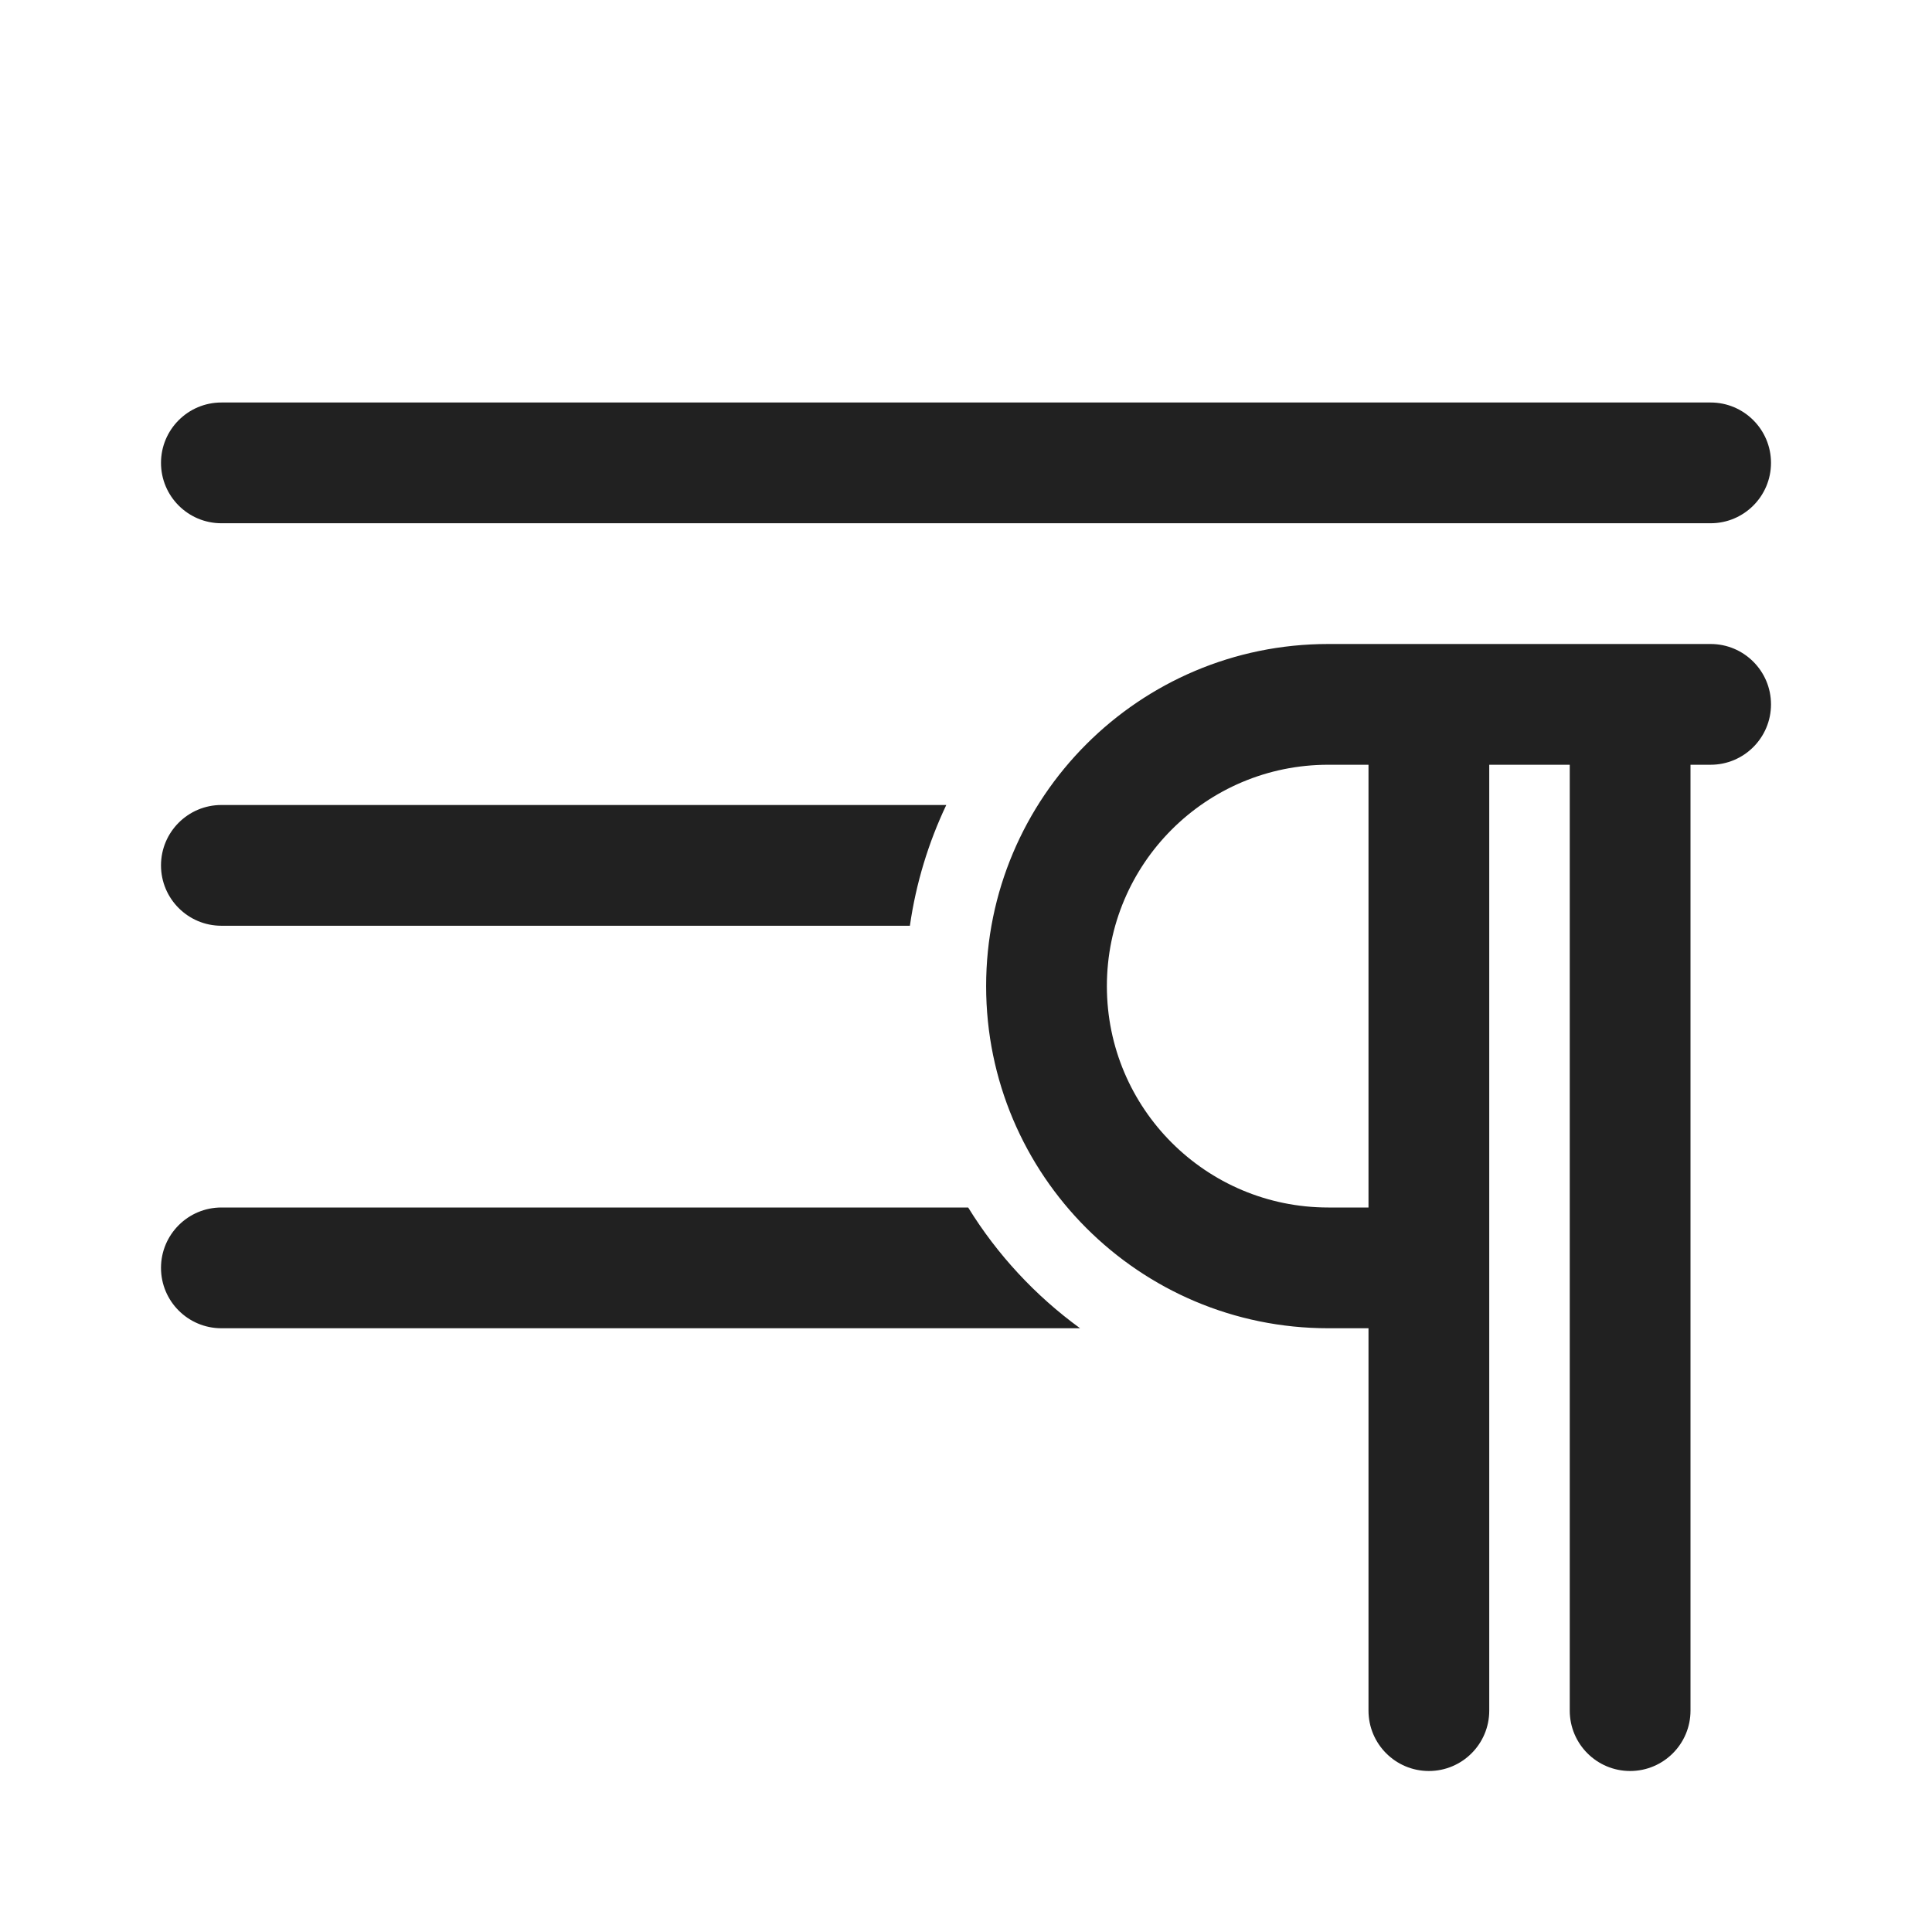
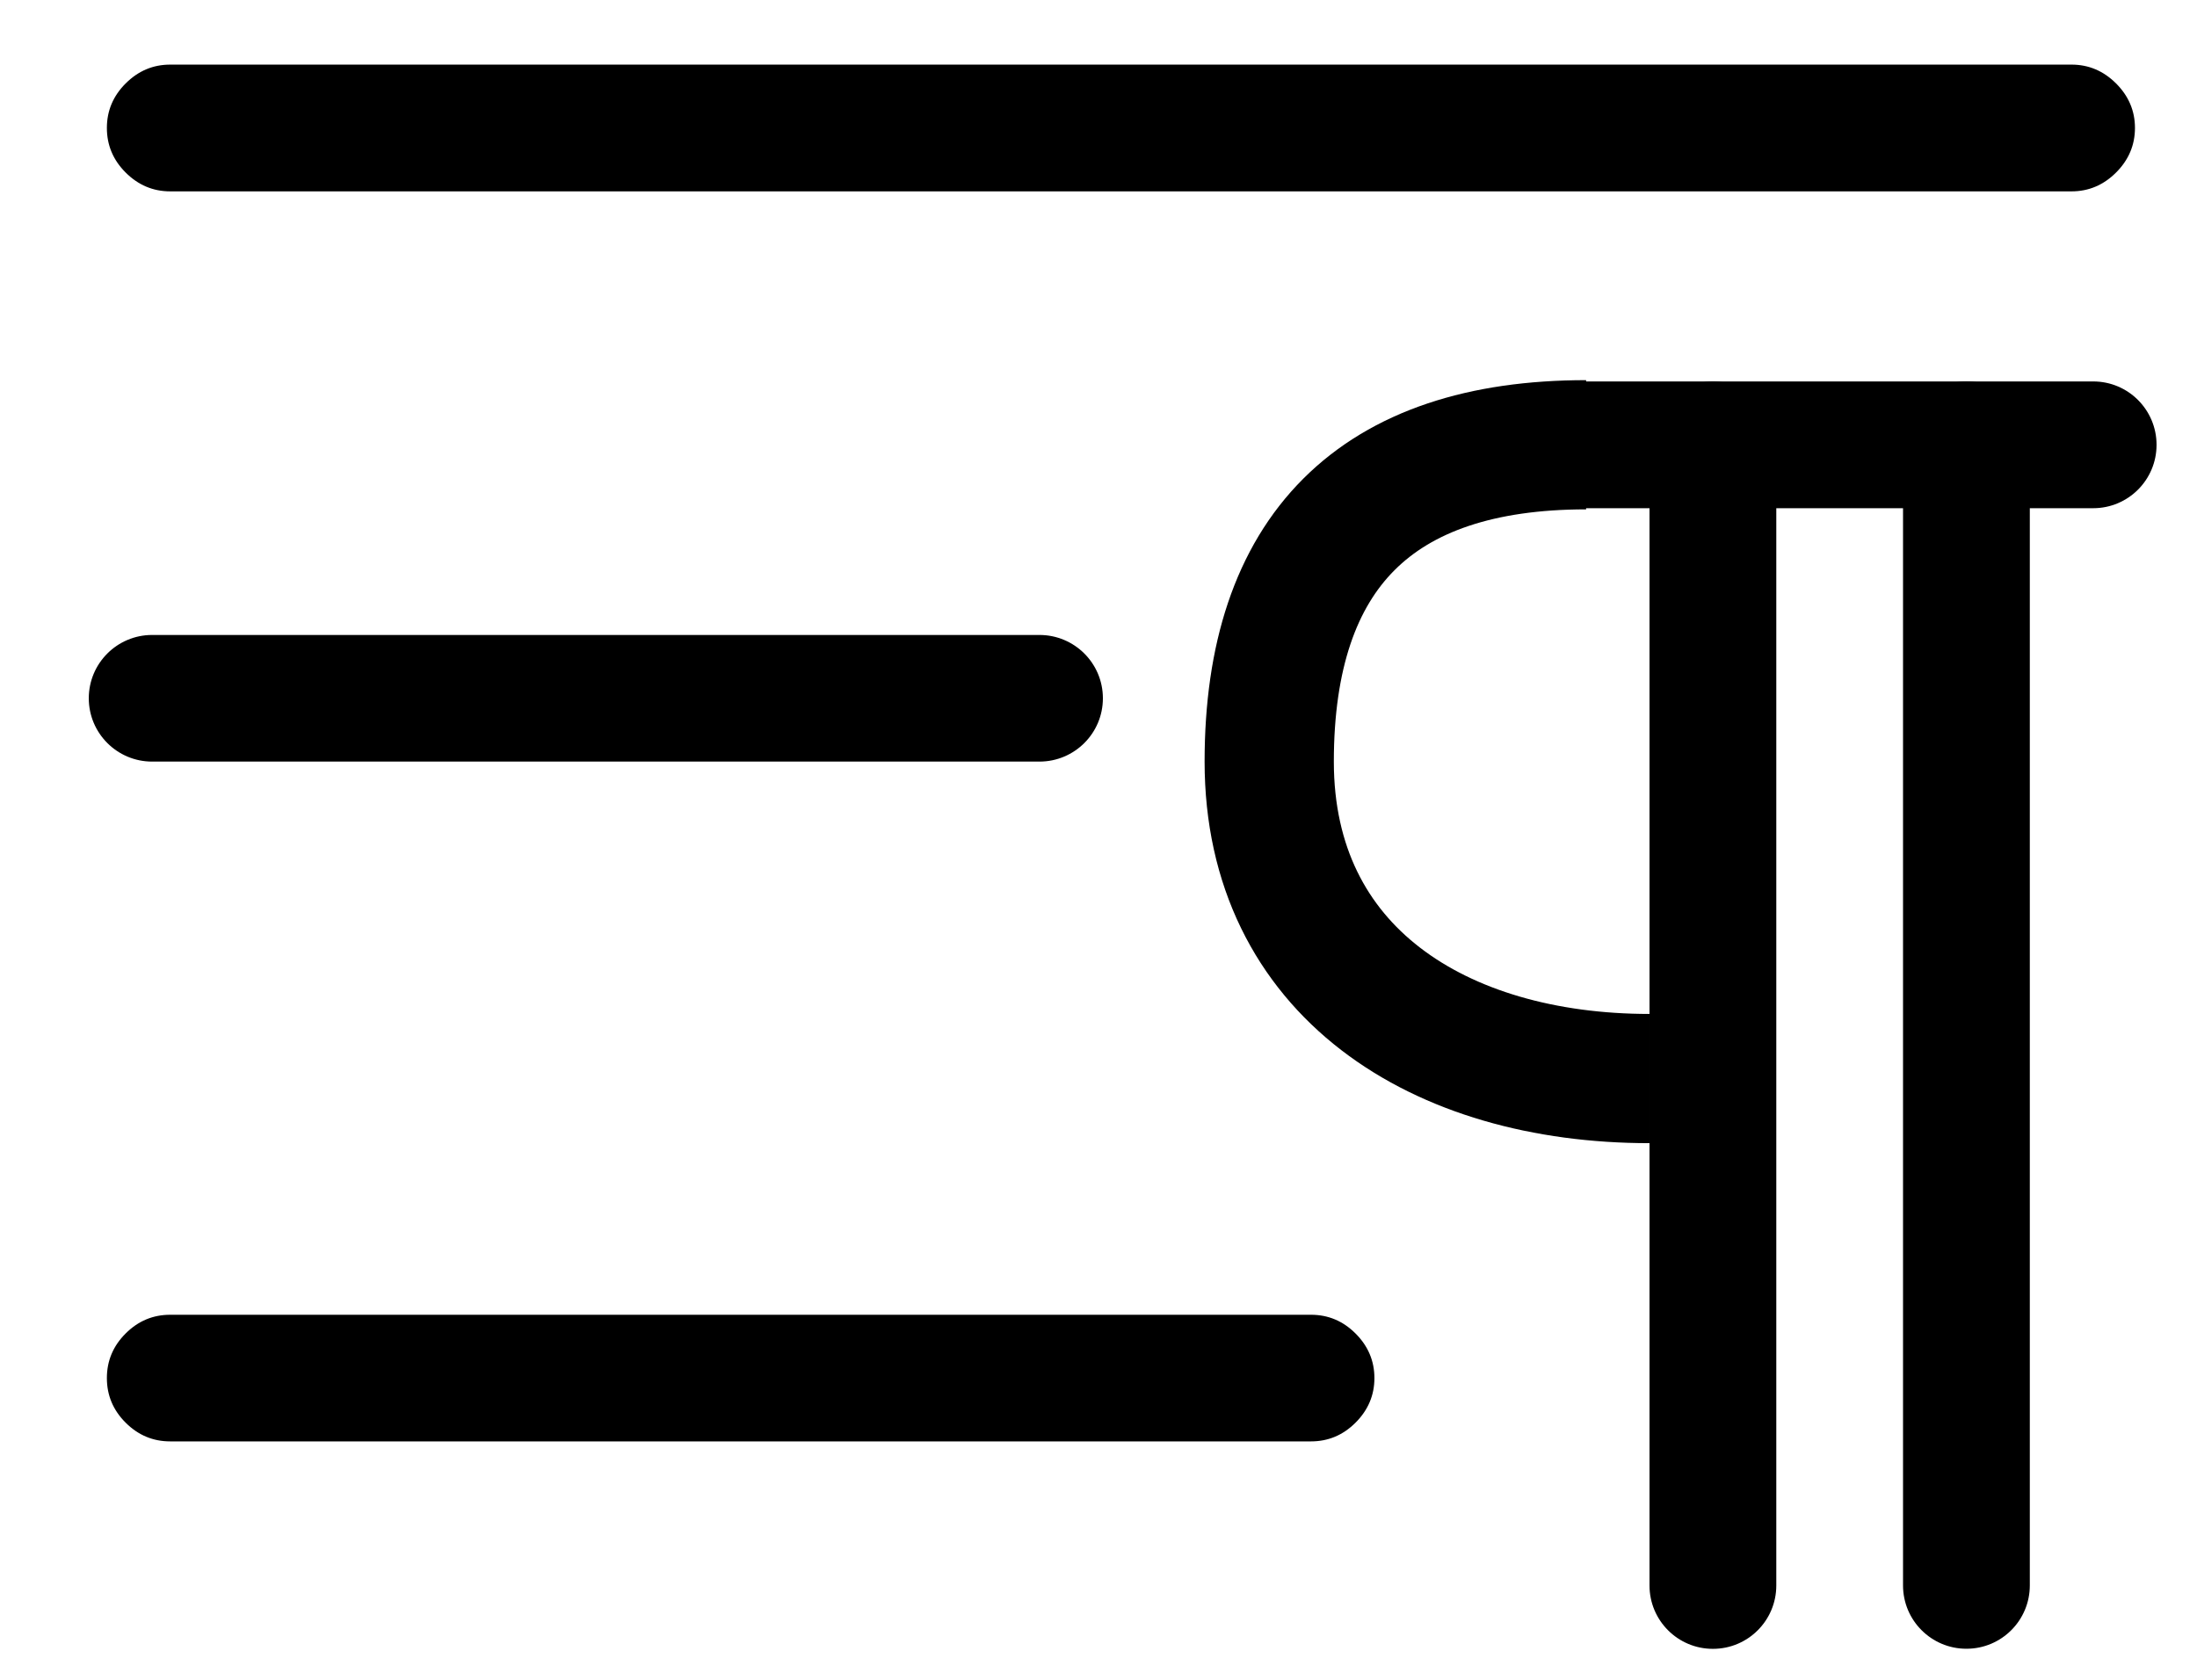
- <svg xmlns="http://www.w3.org/2000/svg" width="24" height="24" viewBox="0 0 24 24" fill="none">
-   <path d="M16.5 8C14.153 8 12.25 9.903 12.25 12.25C12.25 14.597 14.153 16.5 16.5 16.5H17V21.25C17 21.664 17.336 22 17.75 22C18.164 22 18.5 21.664 18.5 21.25V9.5H19.5V21.25C19.5 21.664 19.836 22 20.25 22C20.664 22 21 21.664 21 21.25V9.5H21.25C21.664 9.5 22 9.164 22 8.75C22 8.336 21.664 8 21.25 8H16.5ZM16.5 9.5H17V15H16.5C14.981 15 13.75 13.769 13.75 12.25C13.75 10.731 14.981 9.5 16.5 9.5ZM2.75 5C2.336 5 2 5.336 2 5.75C2 6.164 2.336 6.5 2.75 6.5H21.25C21.664 6.5 22 6.164 22 5.75C22 5.336 21.664 5 21.25 5H2.75ZM2.75 10C2.336 10 2 10.336 2 10.75C2 11.164 2.336 11.5 2.75 11.5H11.303C11.379 10.97 11.534 10.466 11.755 10H2.75ZM12.027 15H2.75C2.336 15 2 15.336 2 15.75C2 16.164 2.336 16.5 2.75 16.5H13.417C12.862 16.096 12.388 15.586 12.027 15Z" fill="#212121" />
+ <svg xmlns="http://www.w3.org/2000/svg" width="17" height="13" viewBox="0 0 17 13" fill="none">
+   <path d="M1.317 11.155C1.184 11.155 1.069 11.107 0.972 11.01C0.875 10.913 0.827 10.798 0.827 10.665C0.827 10.532 0.875 10.417 0.972 10.32C1.069 10.223 1.184 10.175 1.317 10.175H10.144C10.277 10.175 10.392 10.223 10.489 10.32C10.586 10.417 10.635 10.532 10.635 10.665C10.635 10.798 10.586 10.913 10.489 11.01C10.392 11.107 10.277 11.155 10.144 11.155H1.317Z" fill="black" />
+   <path d="M0.972 1.335C1.069 1.432 1.184 1.481 1.317 1.481H16.029C16.162 1.481 16.277 1.432 16.374 1.335C16.471 1.238 16.52 1.123 16.52 0.99C16.52 0.858 16.471 0.743 16.374 0.646C16.277 0.549 16.162 0.5 16.029 0.5H1.317C1.184 0.5 1.069 0.549 0.972 0.646C0.875 0.743 0.827 0.858 0.827 0.99C0.827 1.123 0.875 1.238 0.972 1.335Z" fill="black" />
+   <rect x="11.783" y="2.952" width="4.904" height="0.981" rx="0.49" fill="black" />
+   <rect x="15.706" y="2.952" width="9.808" height="0.981" rx="0.49" transform="rotate(90 15.7063 2.95203)" fill="black" />
+   <path d="M8.534 5.404C8.534 5.675 8.314 5.894 8.043 5.894L1.177 5.894C0.907 5.894 0.687 5.675 0.687 5.404V5.404C0.687 5.133 0.907 4.914 1.177 4.914H8.043C8.314 4.914 8.534 5.133 8.534 5.404V5.404V5.404Z" fill="black" />
+   <rect x="13.745" y="2.952" width="9.808" height="0.981" rx="0.49" transform="rotate(90 13.7446 2.95203)" fill="black" />
+   <path d="M12.764 8.347C11.139 8.347 9.821 7.52 9.821 5.894C9.821 4.269 10.648 3.442 12.273 3.442" stroke="black" />
</svg>
